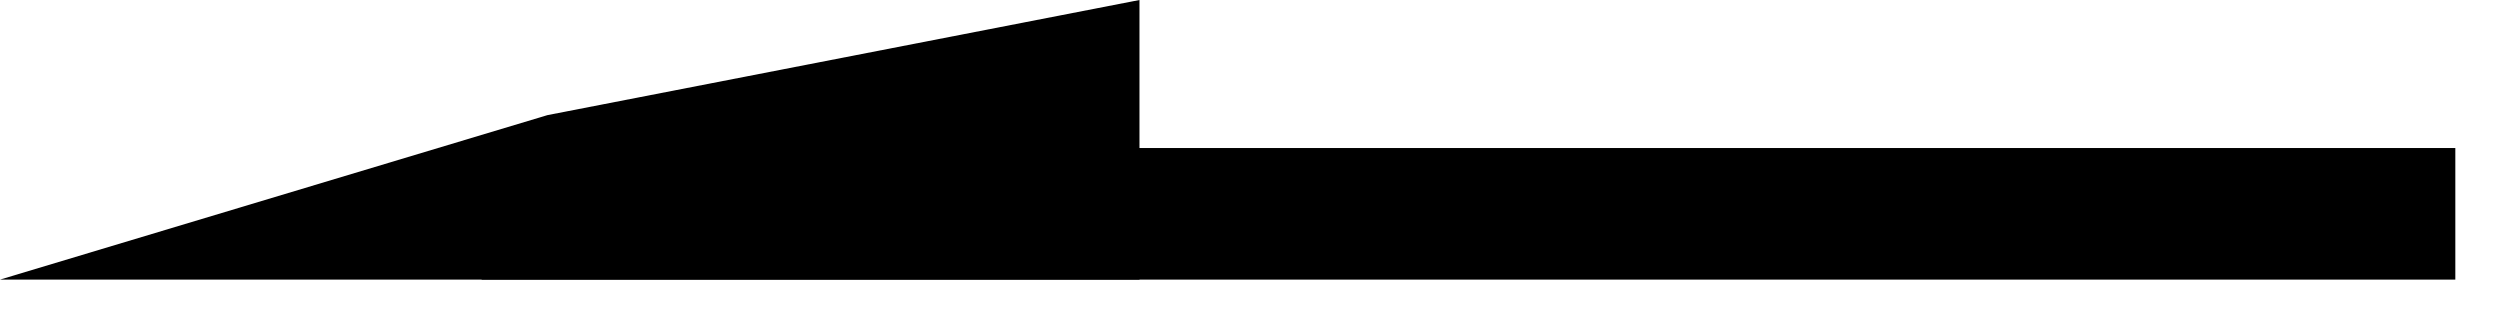
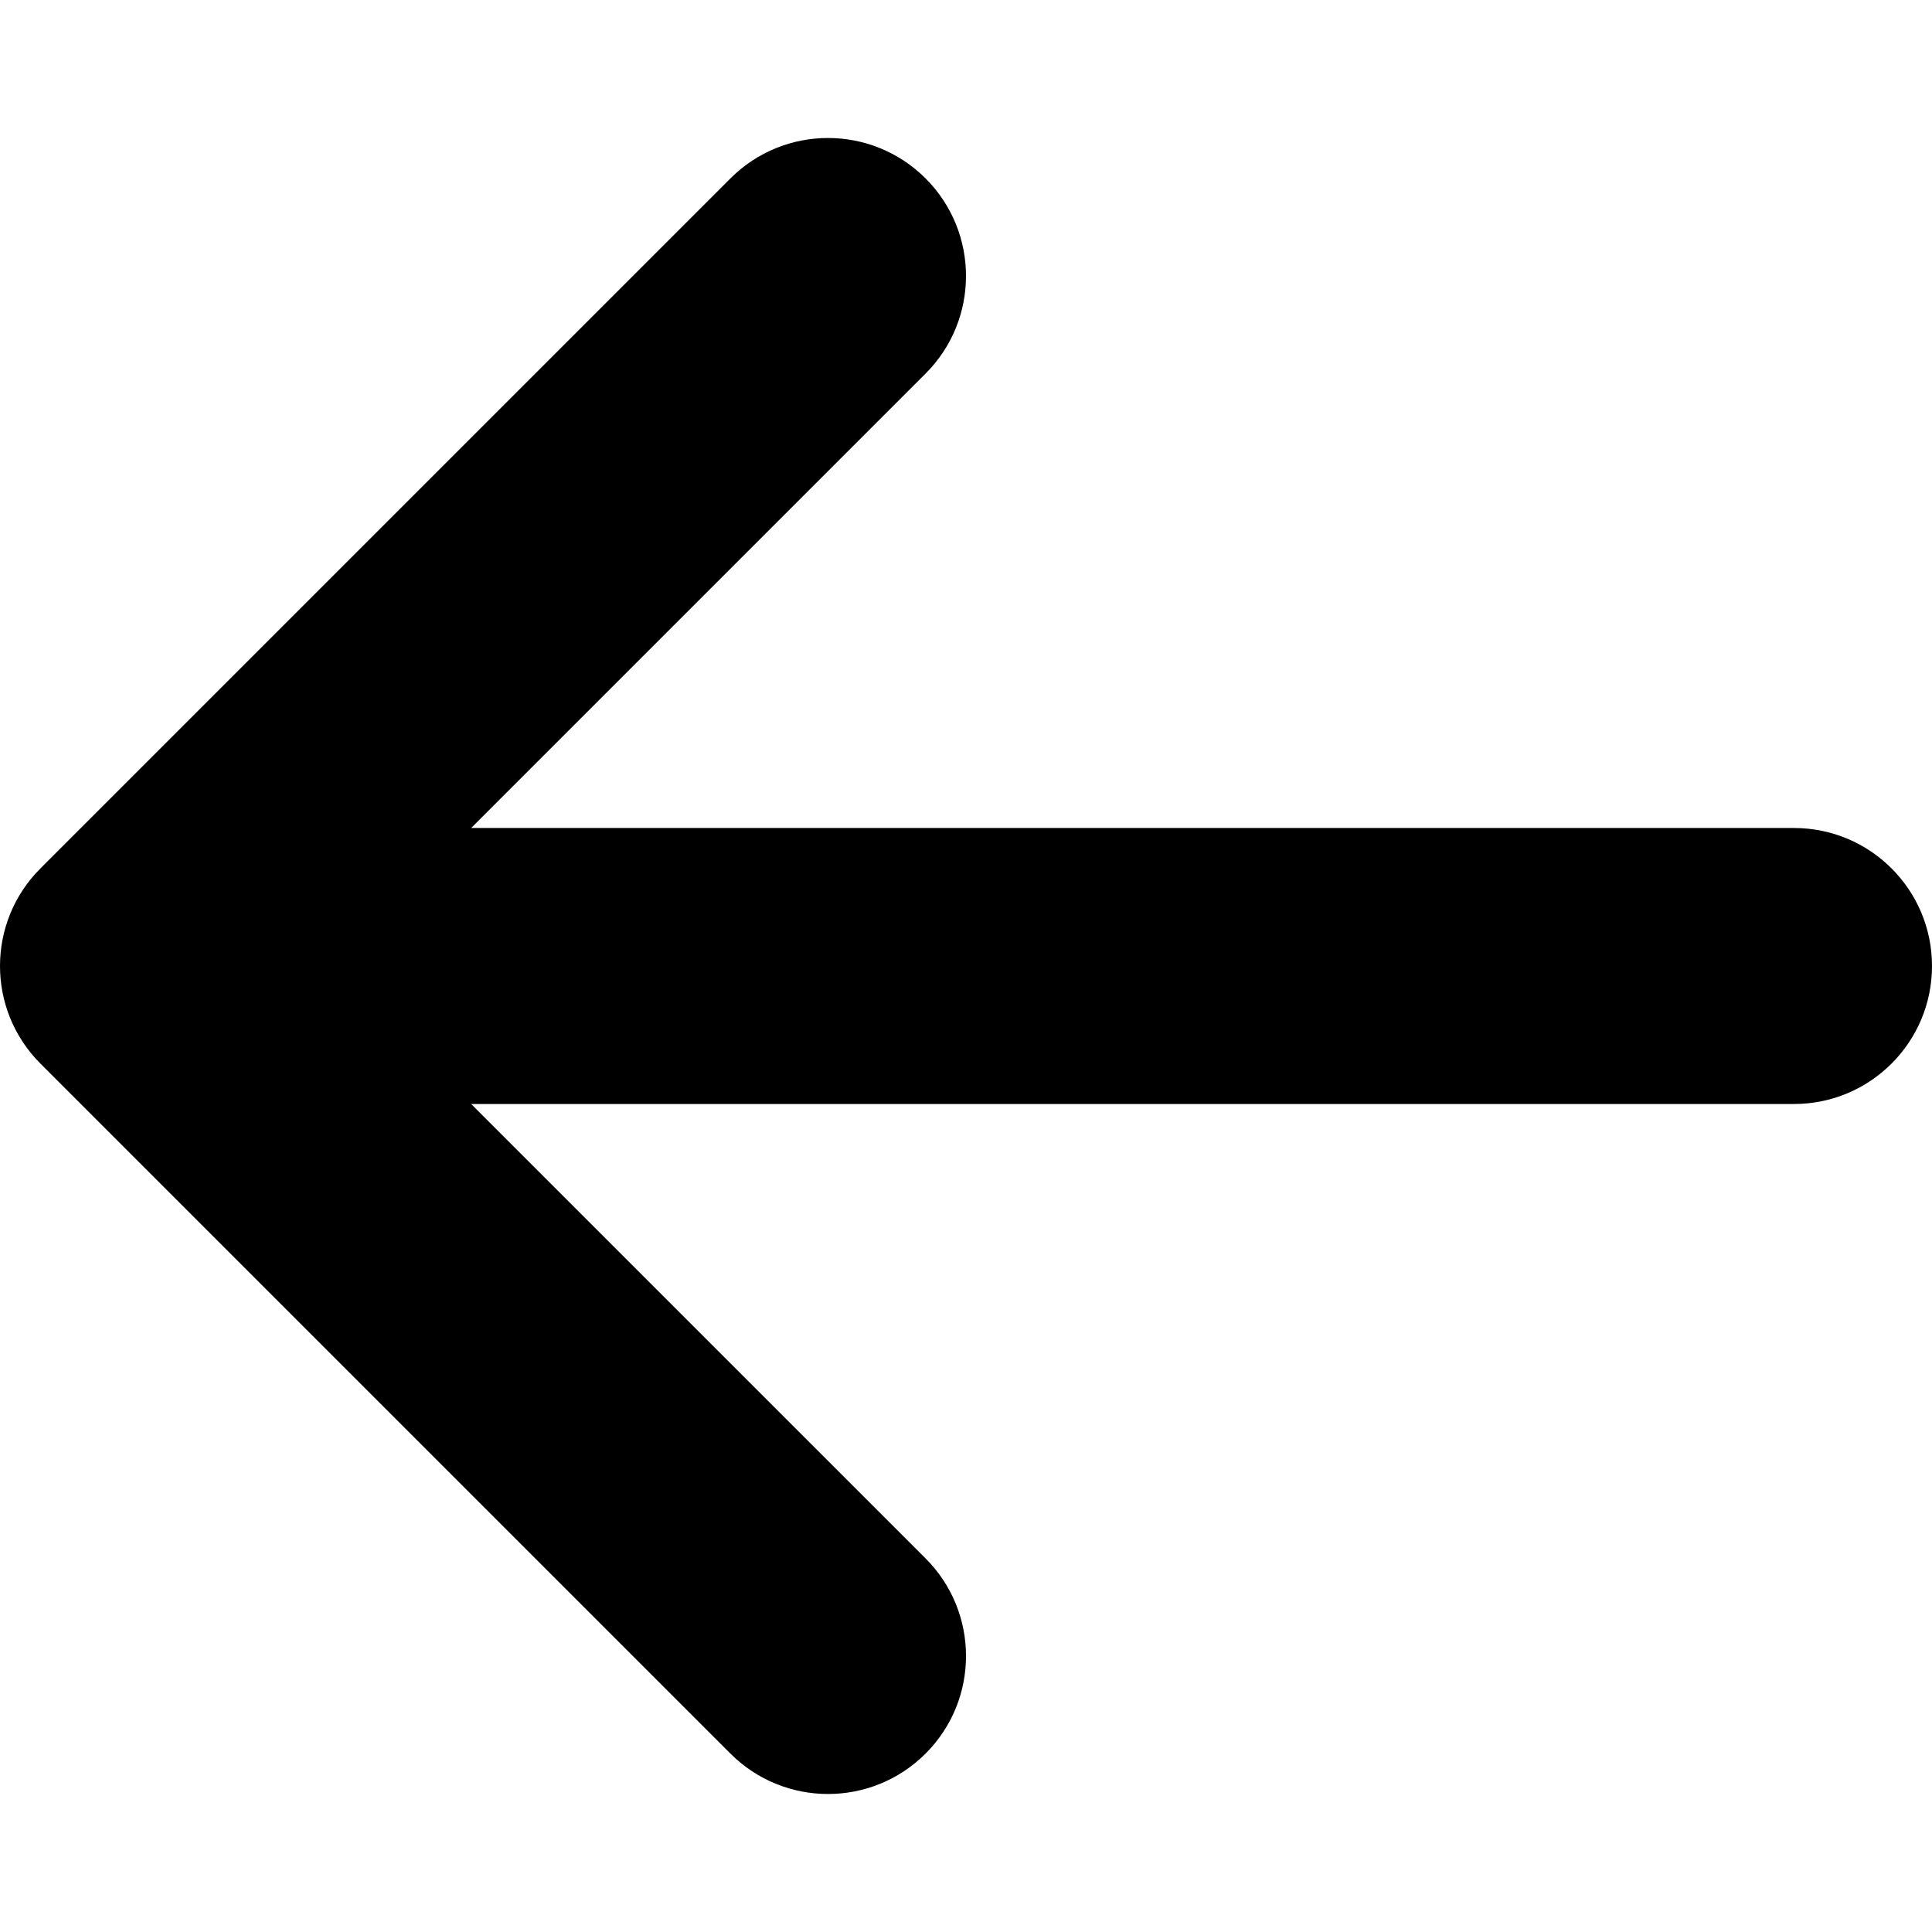
- <svg xmlns="http://www.w3.org/2000/svg" width="38" height="5" viewBox="0 0 38 5" fill="none">
-   <line x1="37.321" y1="3.25" x2="7.321" y2="3.25" stroke="black" stroke-width="2" />
-   <path d="M17.32 -3.02842e-06L17.32 4.25L7.43094e-07 4.25L8.321 1.75L17.32 -3.02842e-06Z" fill="black" />
+ <svg xmlns="http://www.w3.org/2000/svg" version="1.1" id="Capa_1" x="0px" y="0px" width="448px" height="448px" viewBox="0 0 448 448" style="enable-background:new 0 0 448 448;" xml:space="preserve">
+   <g>
+     <path d="M169.373,41.373l-160,160c-12.497,12.496-12.497,32.758,0,45.254l160,160c12.497,12.496,32.758,12.496,45.255,0   c12.499-12.496,12.499-32.758,0-45.254L109.253,256H416c17.673,0,32-14.326,32-32c0-17.673-14.327-32-32-32H109.253L214.626,86.627   C220.875,80.379,224,72.189,224,64s-3.124-16.379-9.372-22.627C202.129,28.876,181.87,28.876,169.373,41.373z" />
+   </g>
+   <g>
+ </g>
+   <g>
+ </g>
+   <g>
+ </g>
+   <g>
+ </g>
+   <g>
+ </g>
+   <g>
+ </g>
+   <g>
+ </g>
+   <g>
+ </g>
+   <g>
+ </g>
+   <g>
+ </g>
+   <g>
+ </g>
+   <g>
+ </g>
+   <g>
+ </g>
+   <g>
+ </g>
+   <g>
+ </g>
</svg>
